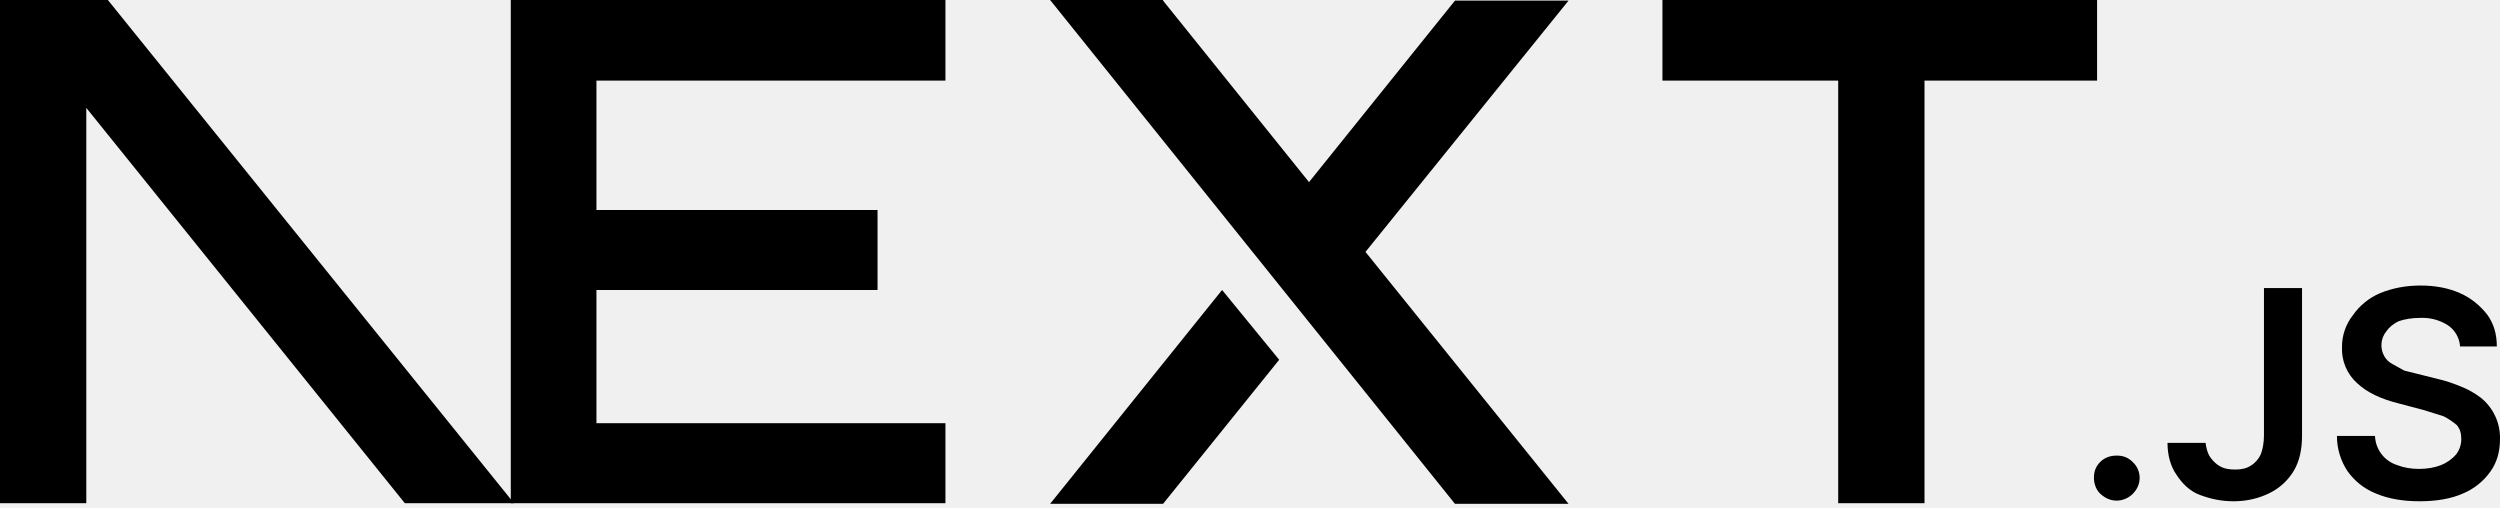
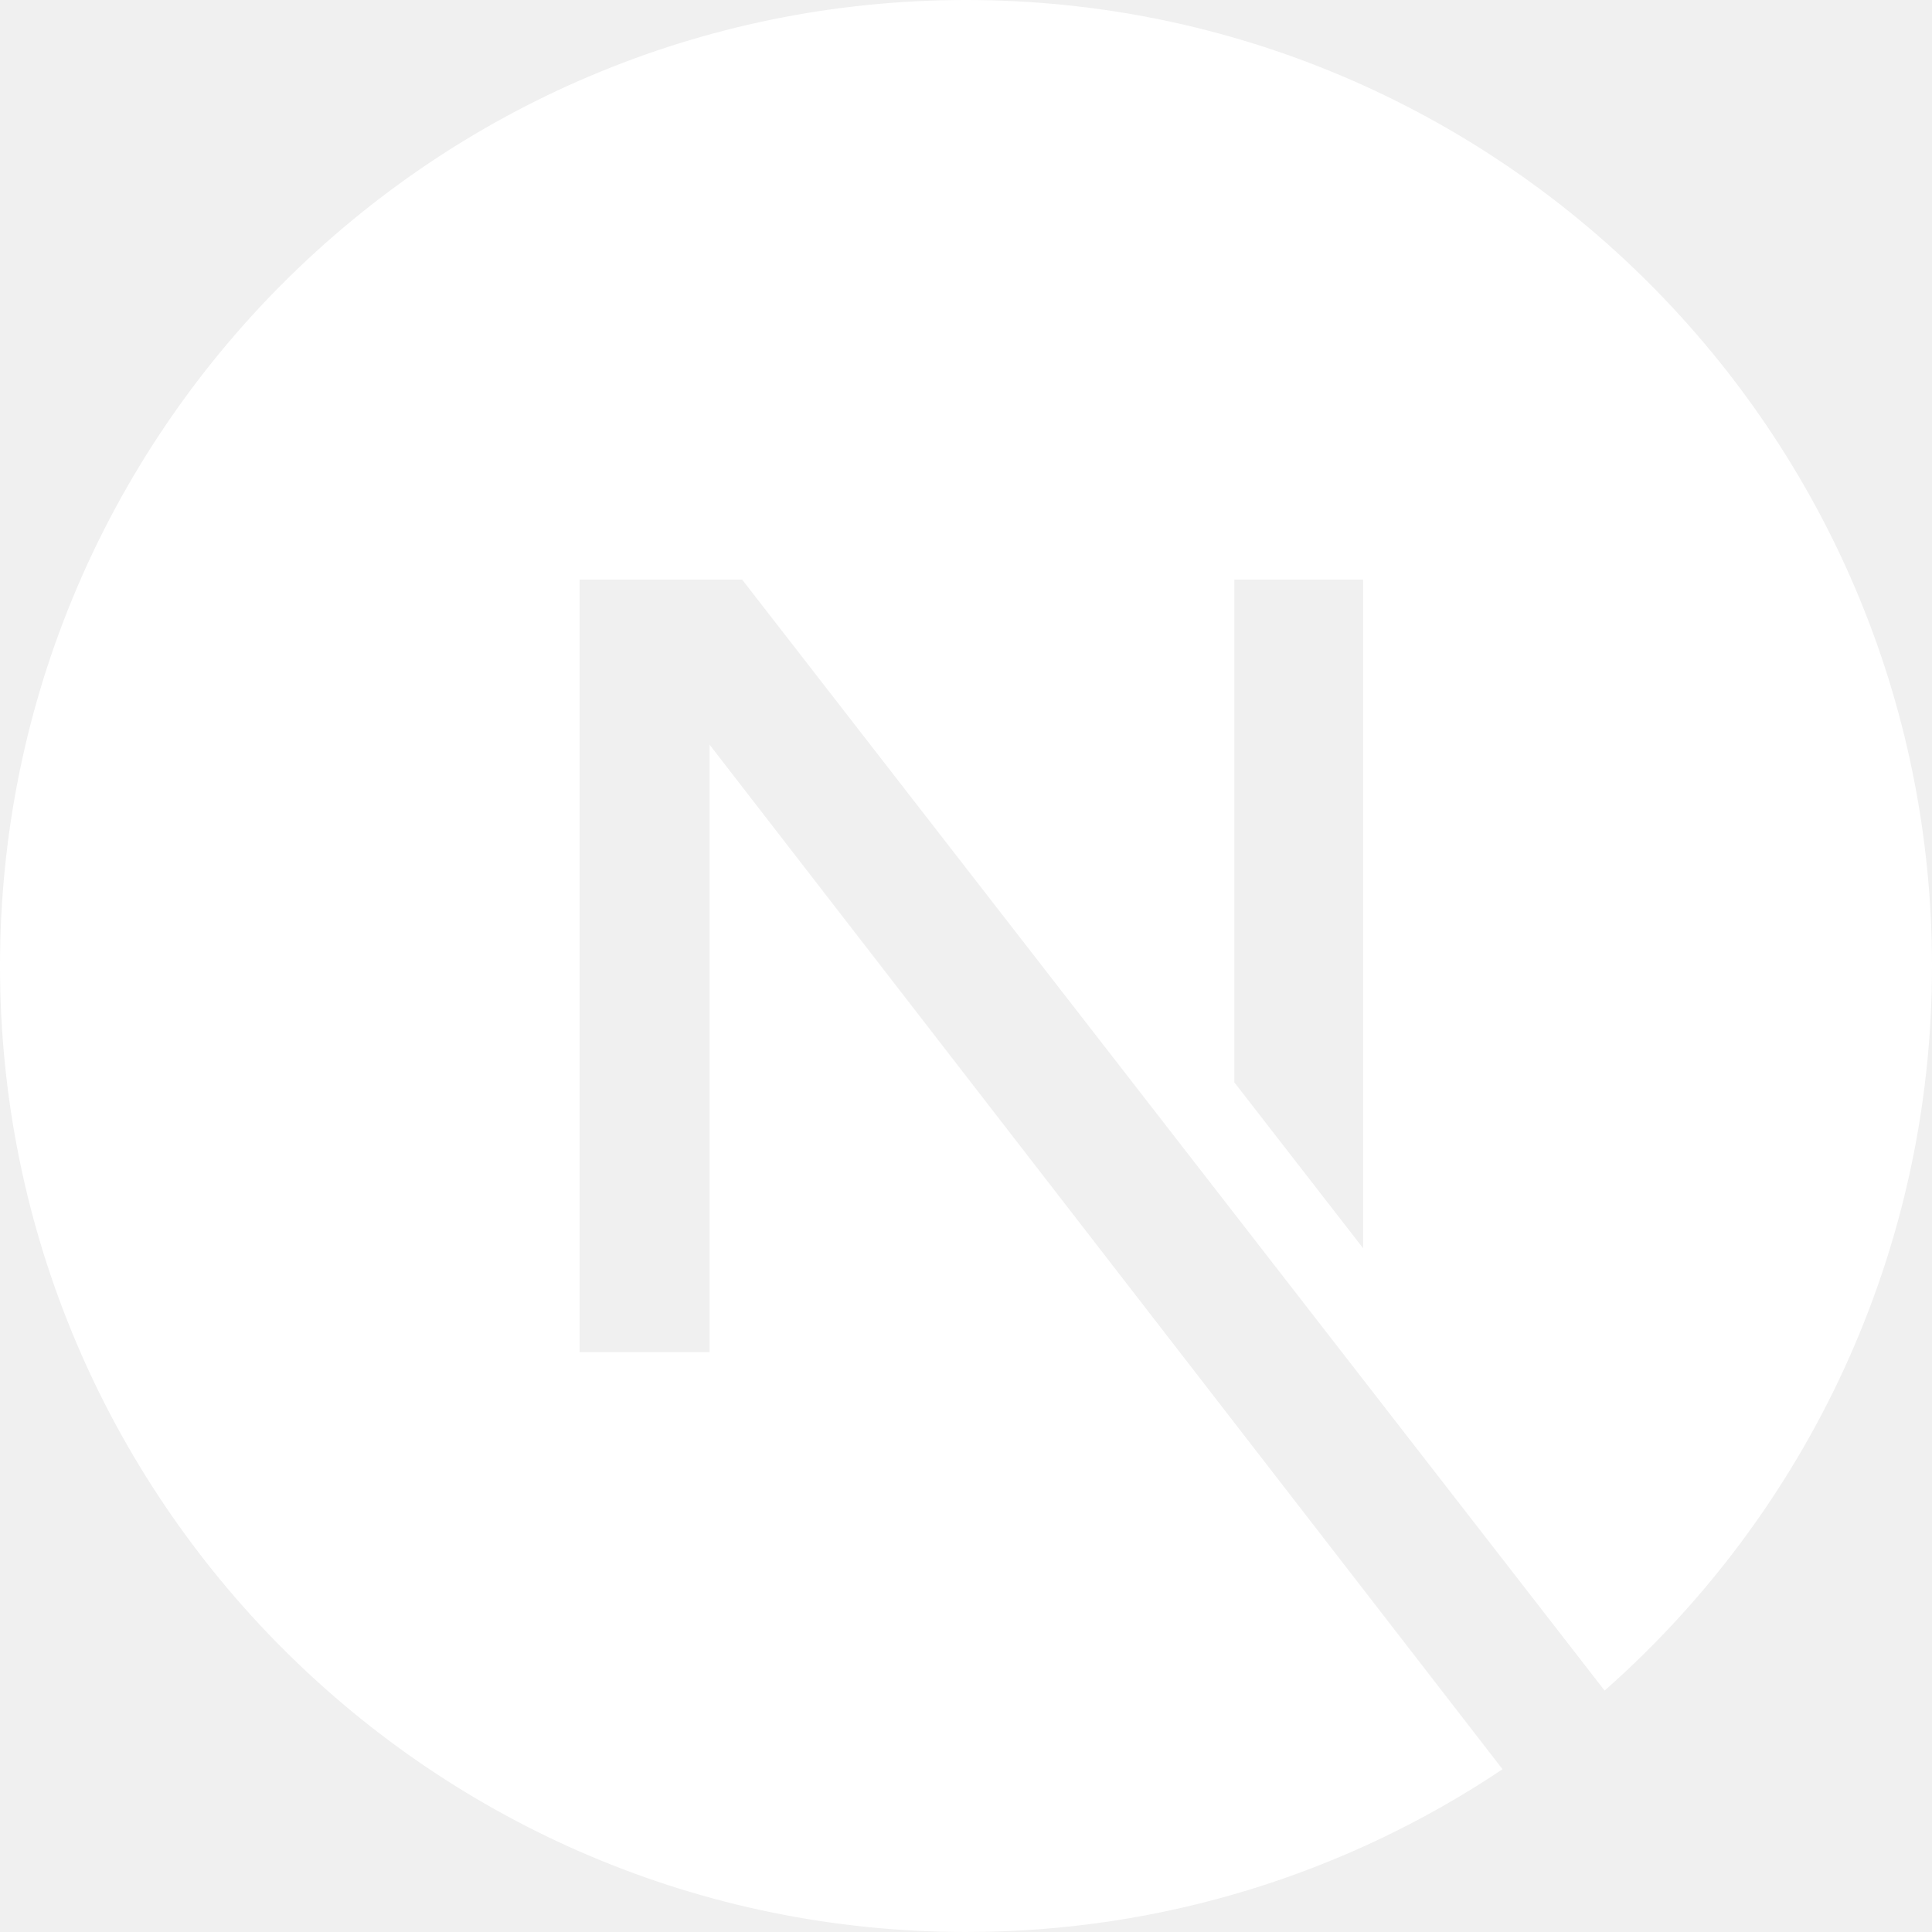
- <svg xmlns="http://www.w3.org/2000/svg" fill="none" viewBox="0 0 394 80">
-   <path fill="#000" d="M262 0h68.5v12.7h-27.2v66.6h-13.6V12.7H262V0ZM149 0v12.7H94v20.4h44.3v12.6H94v21h55v12.6H80.5V0h68.7zm34.3 0h-17.8l63.8 79.4h17.9l-32-39.7 32-39.6h-17.9l-23 28.6-23-28.6zm18.3 56.7-9-11-27.1 33.7h17.8l18.3-22.7z" />
-   <path fill="#000" d="M81 79.3 17 0H0v79.3h13.6V17l50.2 62.3H81Zm252.6-.4c-1 0-1.8-.4-2.5-1s-1.1-1.6-1.1-2.6.3-1.8 1-2.5 1.6-1 2.6-1 1.8.3 2.5 1a3.4 3.4 0 0 1 .6 4.3 3.7 3.7 0 0 1-3 1.8zm23.2-33.5h6v23.3c0 2.1-.4 4-1.3 5.5a9.1 9.1 0 0 1-3.8 3.5c-1.6.8-3.5 1.3-5.7 1.3-2 0-3.7-.4-5.3-1s-2.8-1.8-3.7-3.2c-.9-1.3-1.4-3-1.4-5h6c.1.8.3 1.6.7 2.2s1 1.2 1.6 1.5c.7.4 1.5.5 2.4.5 1 0 1.8-.2 2.4-.6a4 4 0 0 0 1.6-1.8c.3-.8.5-1.8.5-3V45.5zm30.9 9.1a4.4 4.4 0 0 0-2-3.3 7.5 7.5 0 0 0-4.3-1.1c-1.3 0-2.4.2-3.3.5-.9.4-1.6 1-2 1.6a3.5 3.5 0 0 0-.3 4c.3.5.7.9 1.3 1.2l1.8 1 2 .5 3.2.8c1.3.3 2.5.7 3.7 1.2a13 13 0 0 1 3.2 1.8 8.1 8.1 0 0 1 3 6.5c0 2-.5 3.7-1.5 5.1a10 10 0 0 1-4.4 3.5c-1.8.8-4.1 1.2-6.8 1.2-2.6 0-4.9-.4-6.8-1.2-2-.8-3.4-2-4.5-3.5a10 10 0 0 1-1.7-5.6h6a5 5 0 0 0 3.5 4.6c1 .4 2.2.6 3.4.6 1.3 0 2.5-.2 3.5-.6 1-.4 1.8-1 2.4-1.7a4 4 0 0 0 .8-2.4c0-.9-.2-1.6-.7-2.2a11 11 0 0 0-2.1-1.4l-3.2-1-3.8-1c-2.8-.7-5-1.7-6.6-3.2a7.2 7.2 0 0 1-2.4-5.7 8 8 0 0 1 1.7-5 10 10 0 0 1 4.3-3.5c2-.8 4-1.2 6.4-1.2 2.3 0 4.4.4 6.2 1.2 1.8.8 3.2 2 4.3 3.4 1 1.4 1.5 3 1.5 5h-5.8z" />
+ <svg xmlns="http://www.w3.org/2000/svg" role="img" viewBox="0 0 24 24">
+   <path fill="#fff" d="M18.665 21.978C16.758 23.255 14.465 24 12 24 5.377 24 0 18.623 0 12S5.377 0 12 0s12 5.377 12 12c0 3.583-1.574 6.801-4.067 9.001L9.219 7.2H7.2v9.596h1.615V9.251l9.85 12.727Zm-3.332-8.533 1.6 2.061V7.2h-1.6v6.245Z" />
</svg>
